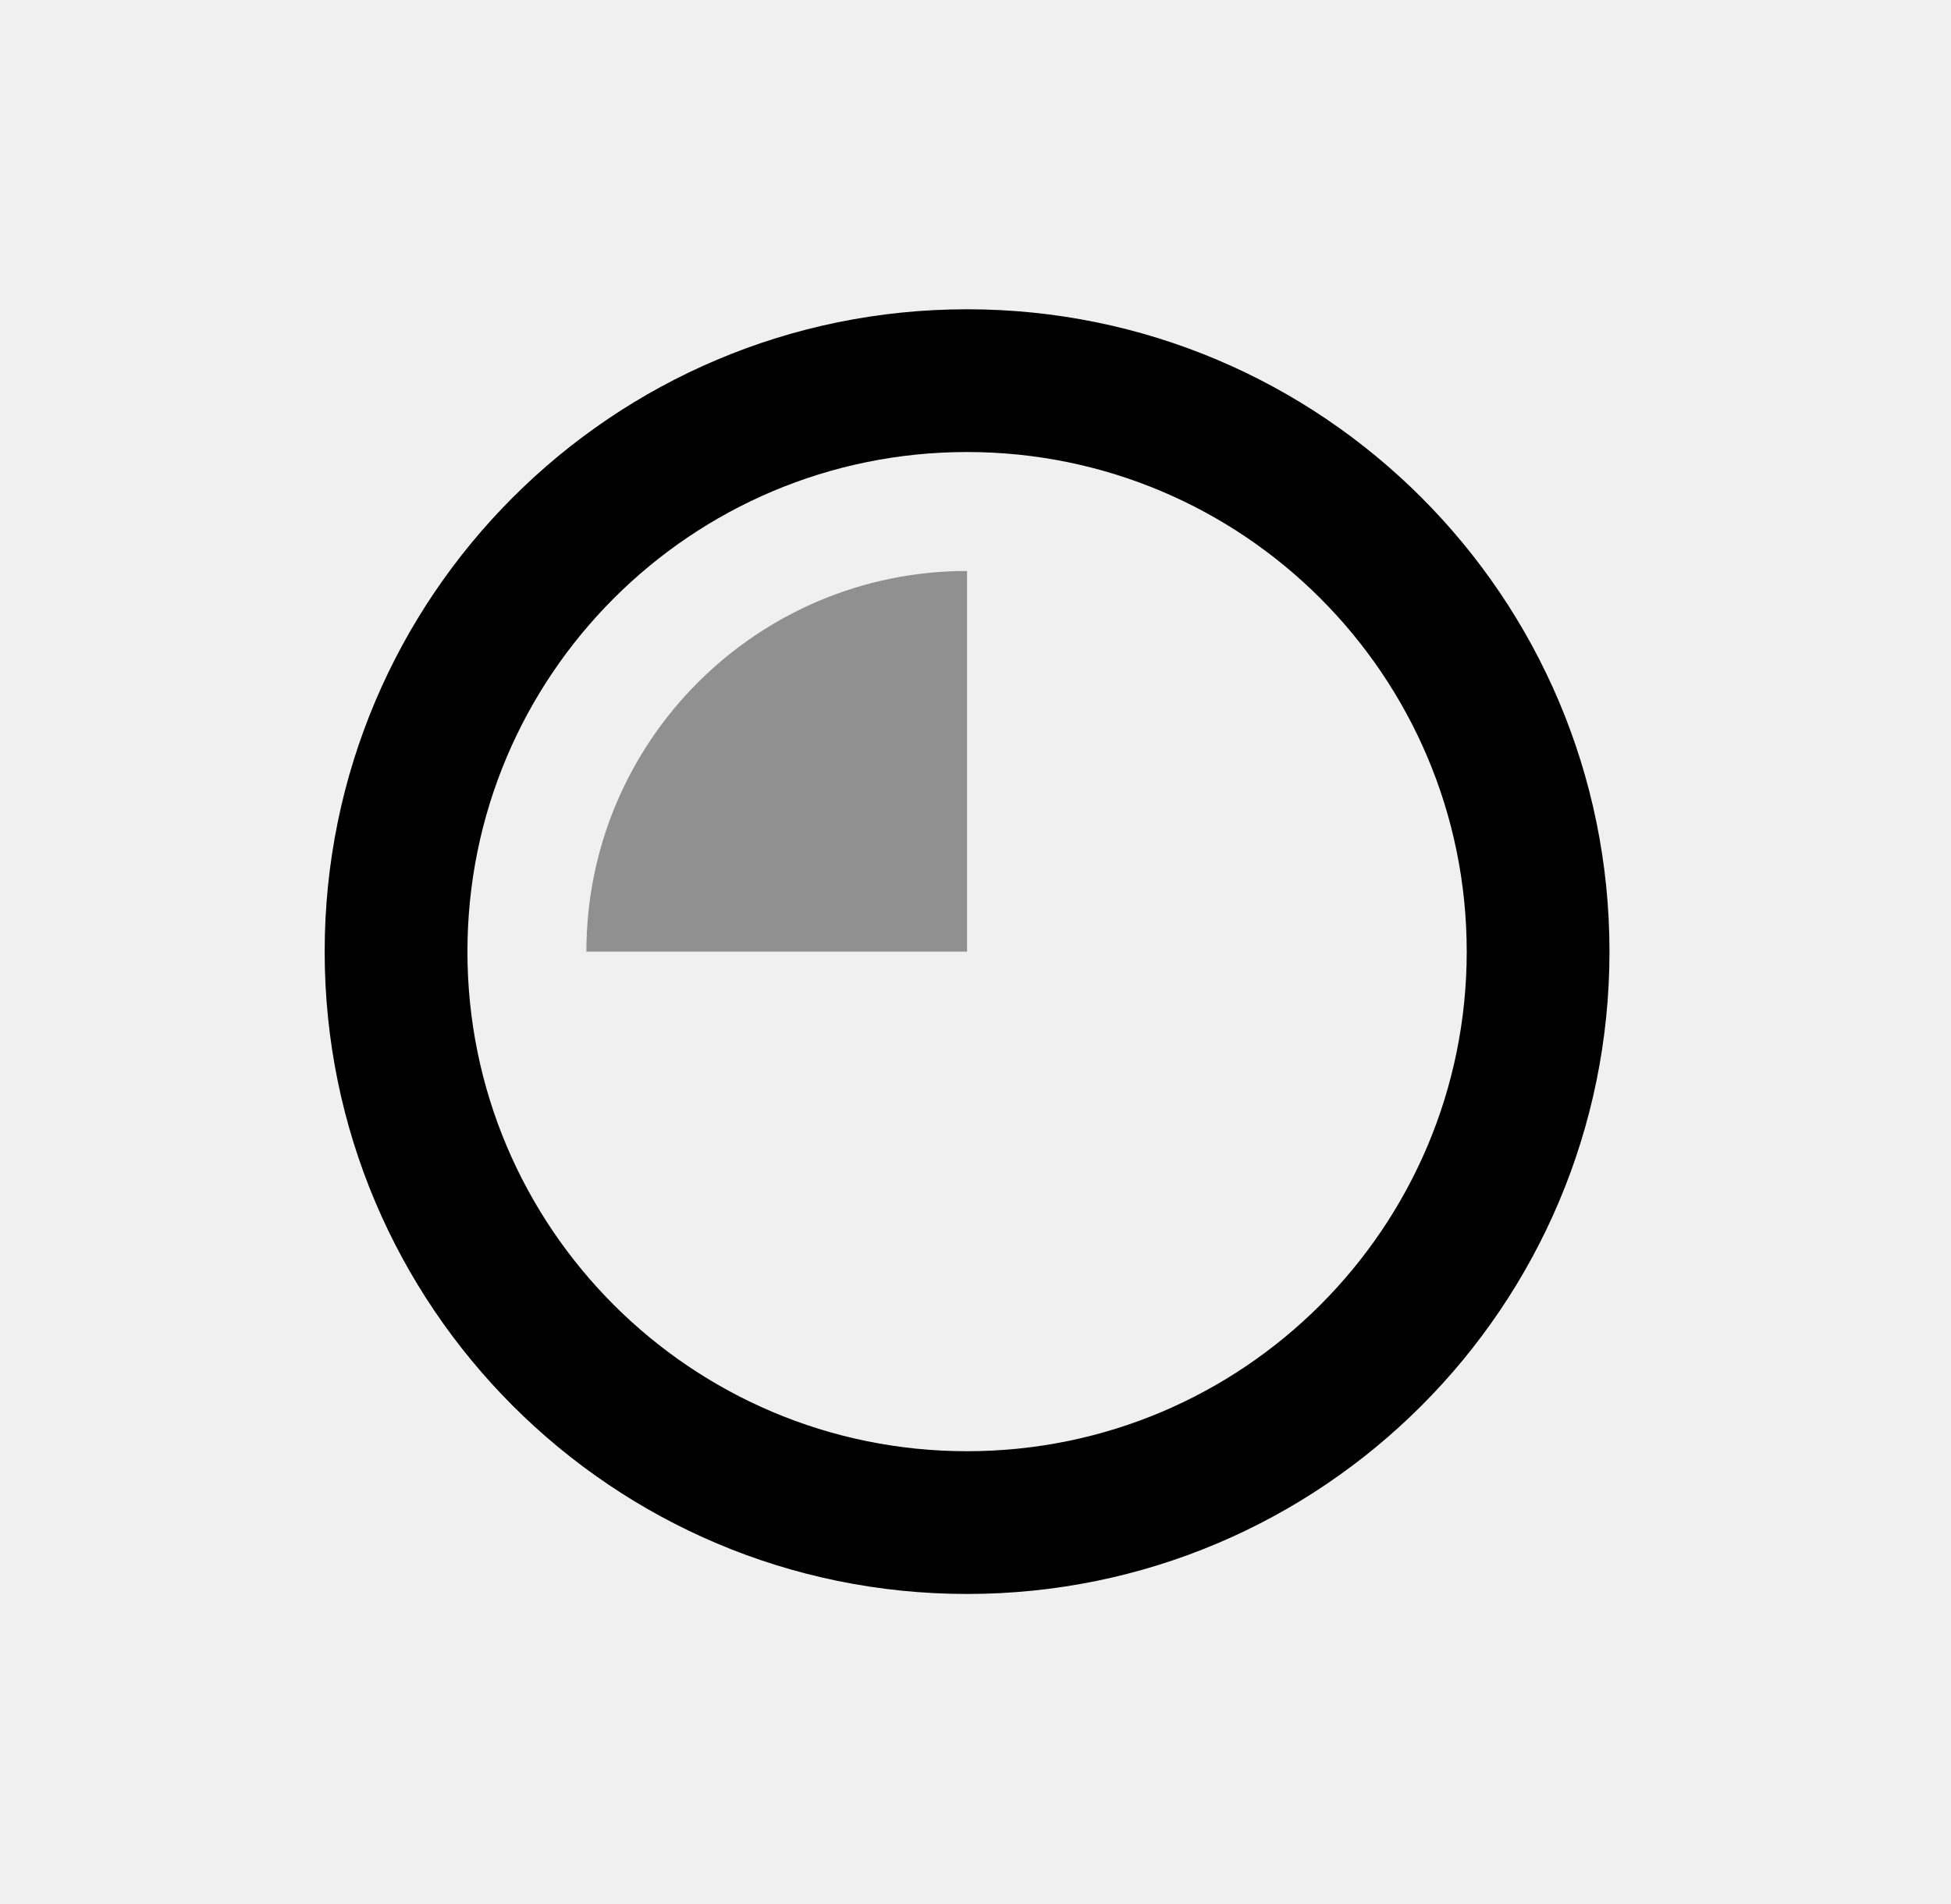
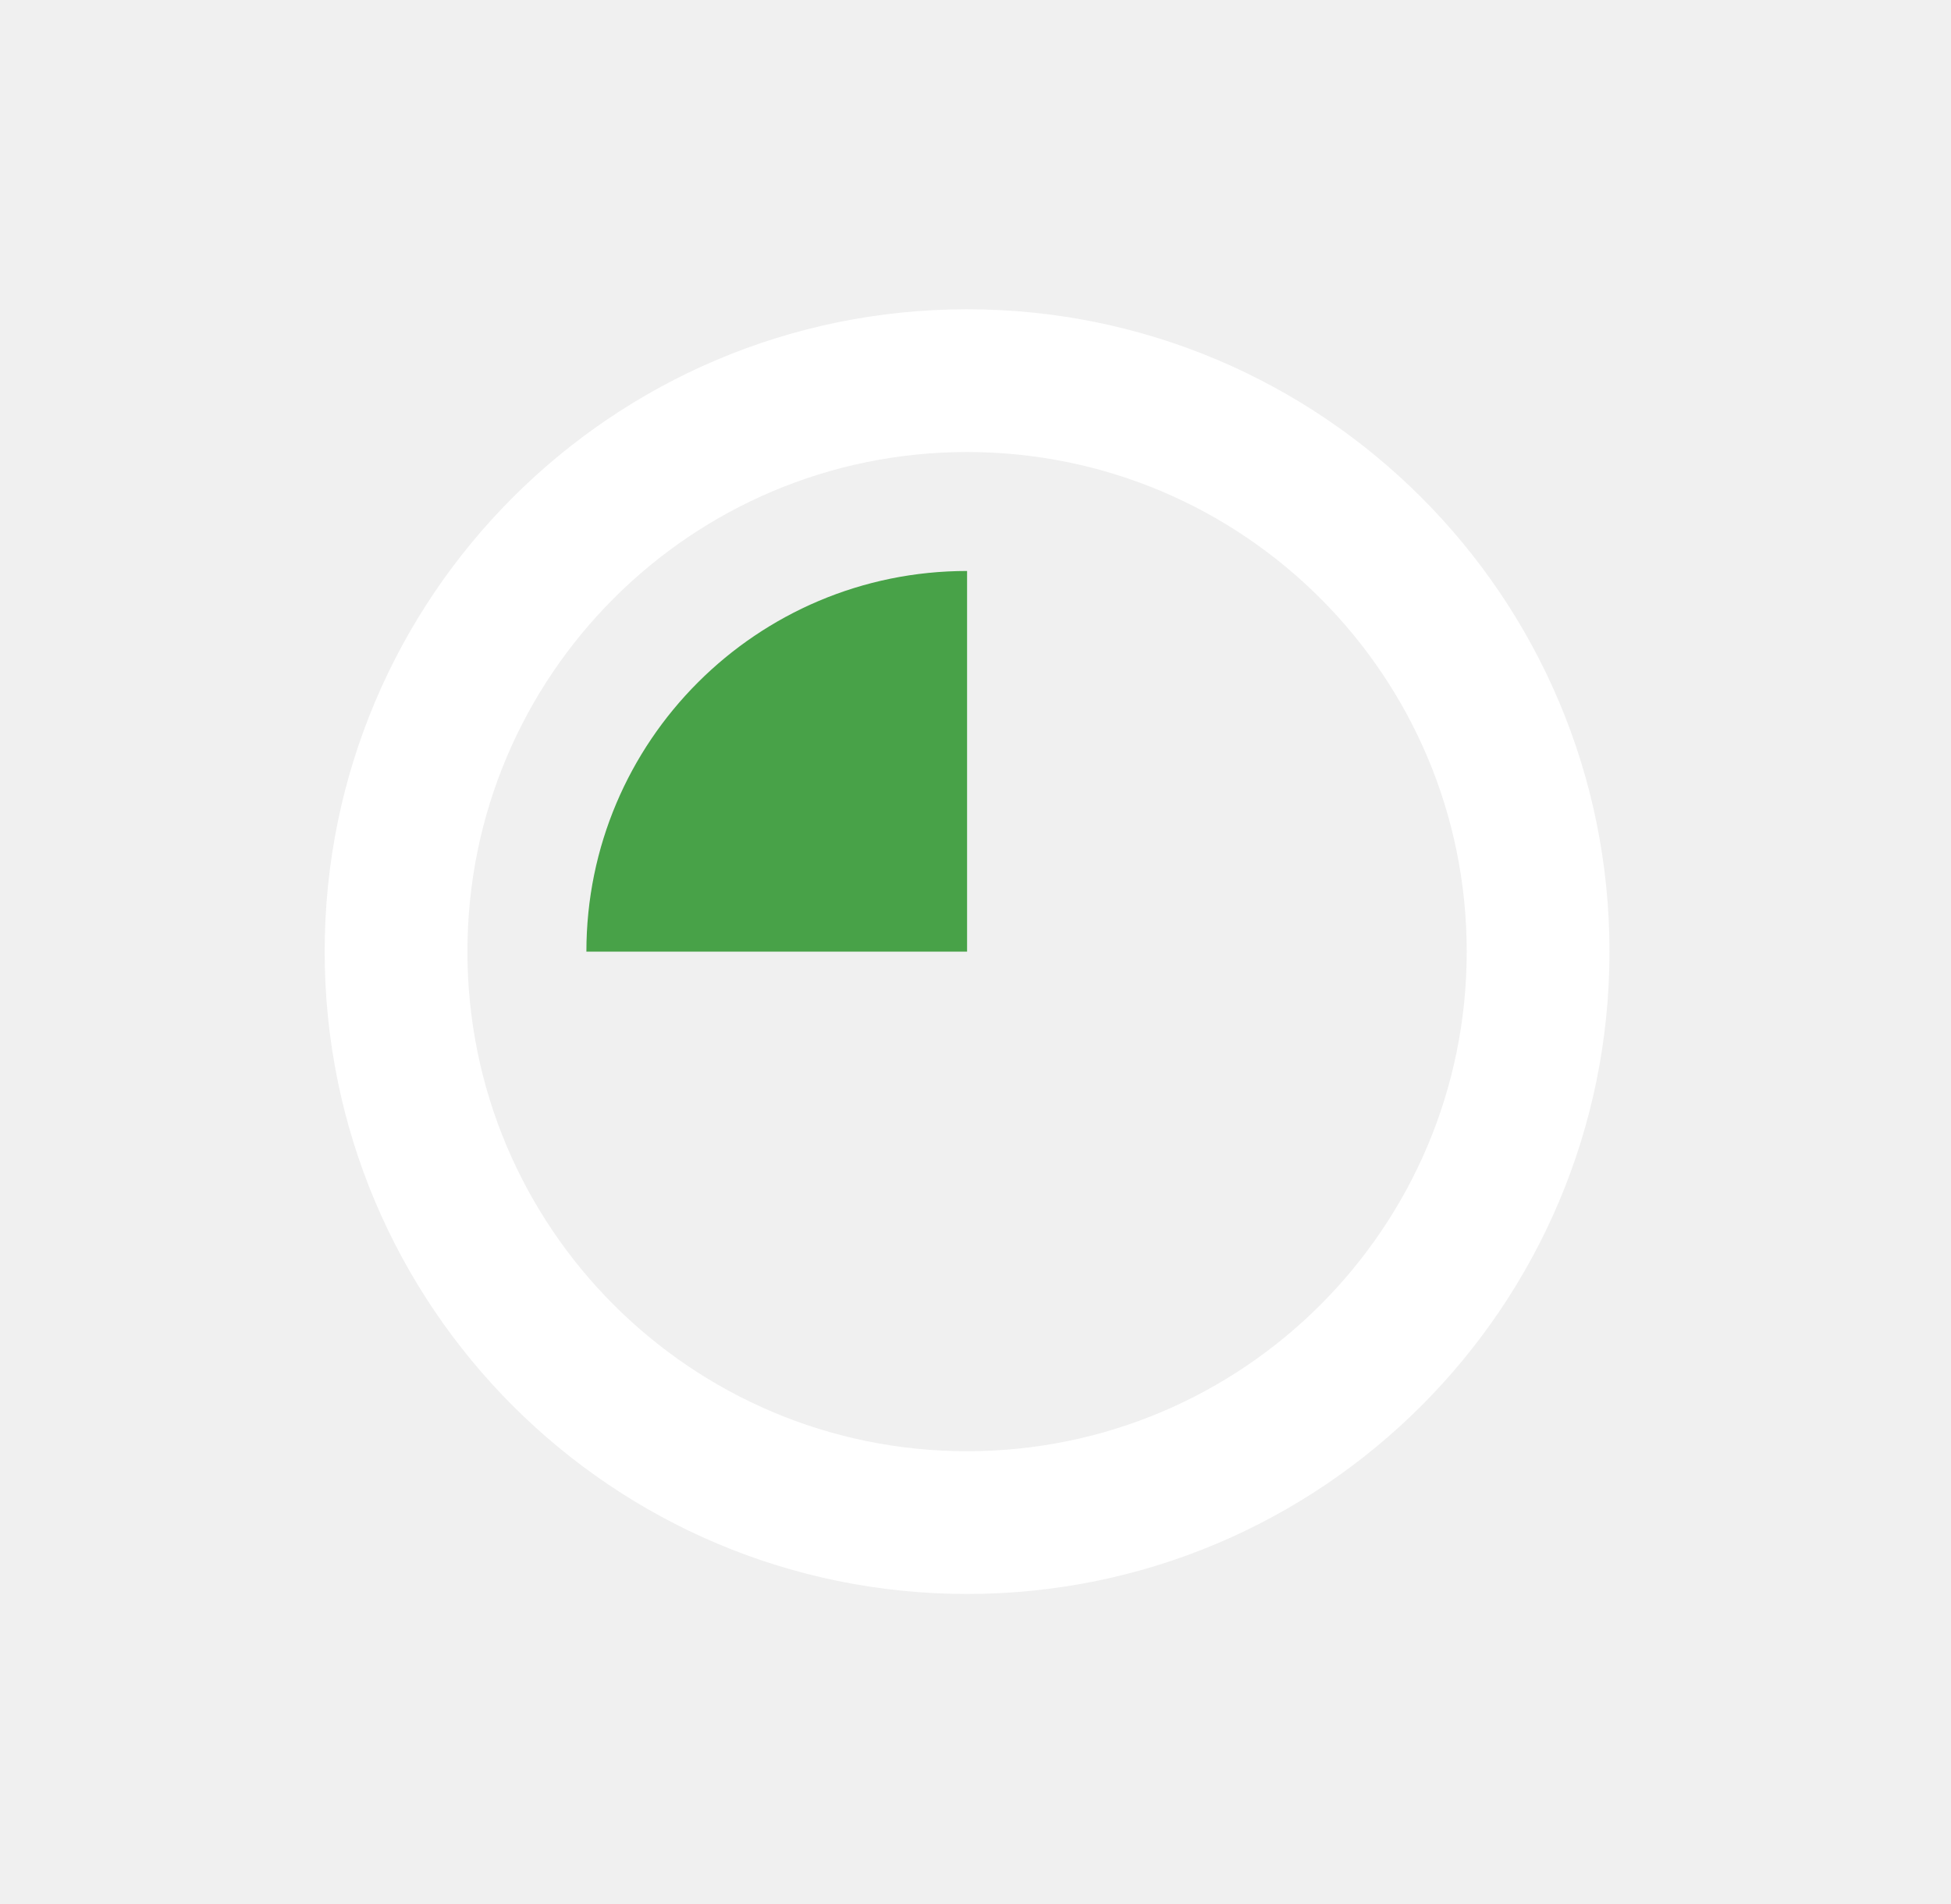
- <svg xmlns="http://www.w3.org/2000/svg" width="41" height="40" viewBox="0 0 41 40" fill="none">
-   <path fill-rule="evenodd" clip-rule="evenodd" d="M20.323 9.5C14.524 9.5 9.823 14.201 9.823 20C9.823 25.799 14.524 30.5 20.323 30.5C26.122 30.5 30.823 25.799 30.823 20C30.823 14.201 26.122 9.5 20.323 9.5ZM6.823 20C6.823 12.544 12.867 6.5 20.323 6.5C27.779 6.5 33.823 12.544 33.823 20C33.823 27.456 27.779 33.5 20.323 33.5C12.867 33.5 6.823 27.456 6.823 20Z" fill="black" />
-   <path opacity="0.4" d="M12.323 20C12.323 15.582 15.904 12 20.323 12V20H12.323Z" fill="black" />
+ <svg xmlns="http://www.w3.org/2000/svg" width="41" height="40" viewBox="0 0 41 40" fill="black">
+   <path fill-rule="evenodd" clip-rule="evenodd" d="M20.323 9.5C14.524 9.5 9.823 14.201 9.823 20C9.823 25.799 14.524 30.5 20.323 30.5C26.122 30.5 30.823 25.799 30.823 20C30.823 14.201 26.122 9.5 20.323 9.5ZM6.823 20C6.823 12.544 12.867 6.5 20.323 6.5C27.779 6.5 33.823 12.544 33.823 20C33.823 27.456 27.779 33.5 20.323 33.5C12.867 33.5 6.823 27.456 6.823 20Z" fill="white" />
+   <path opacity="0.7" d="M12.323 20C12.323 15.582 15.904 12 20.323 12V20H12.323Z" fill="green" />
</svg>
